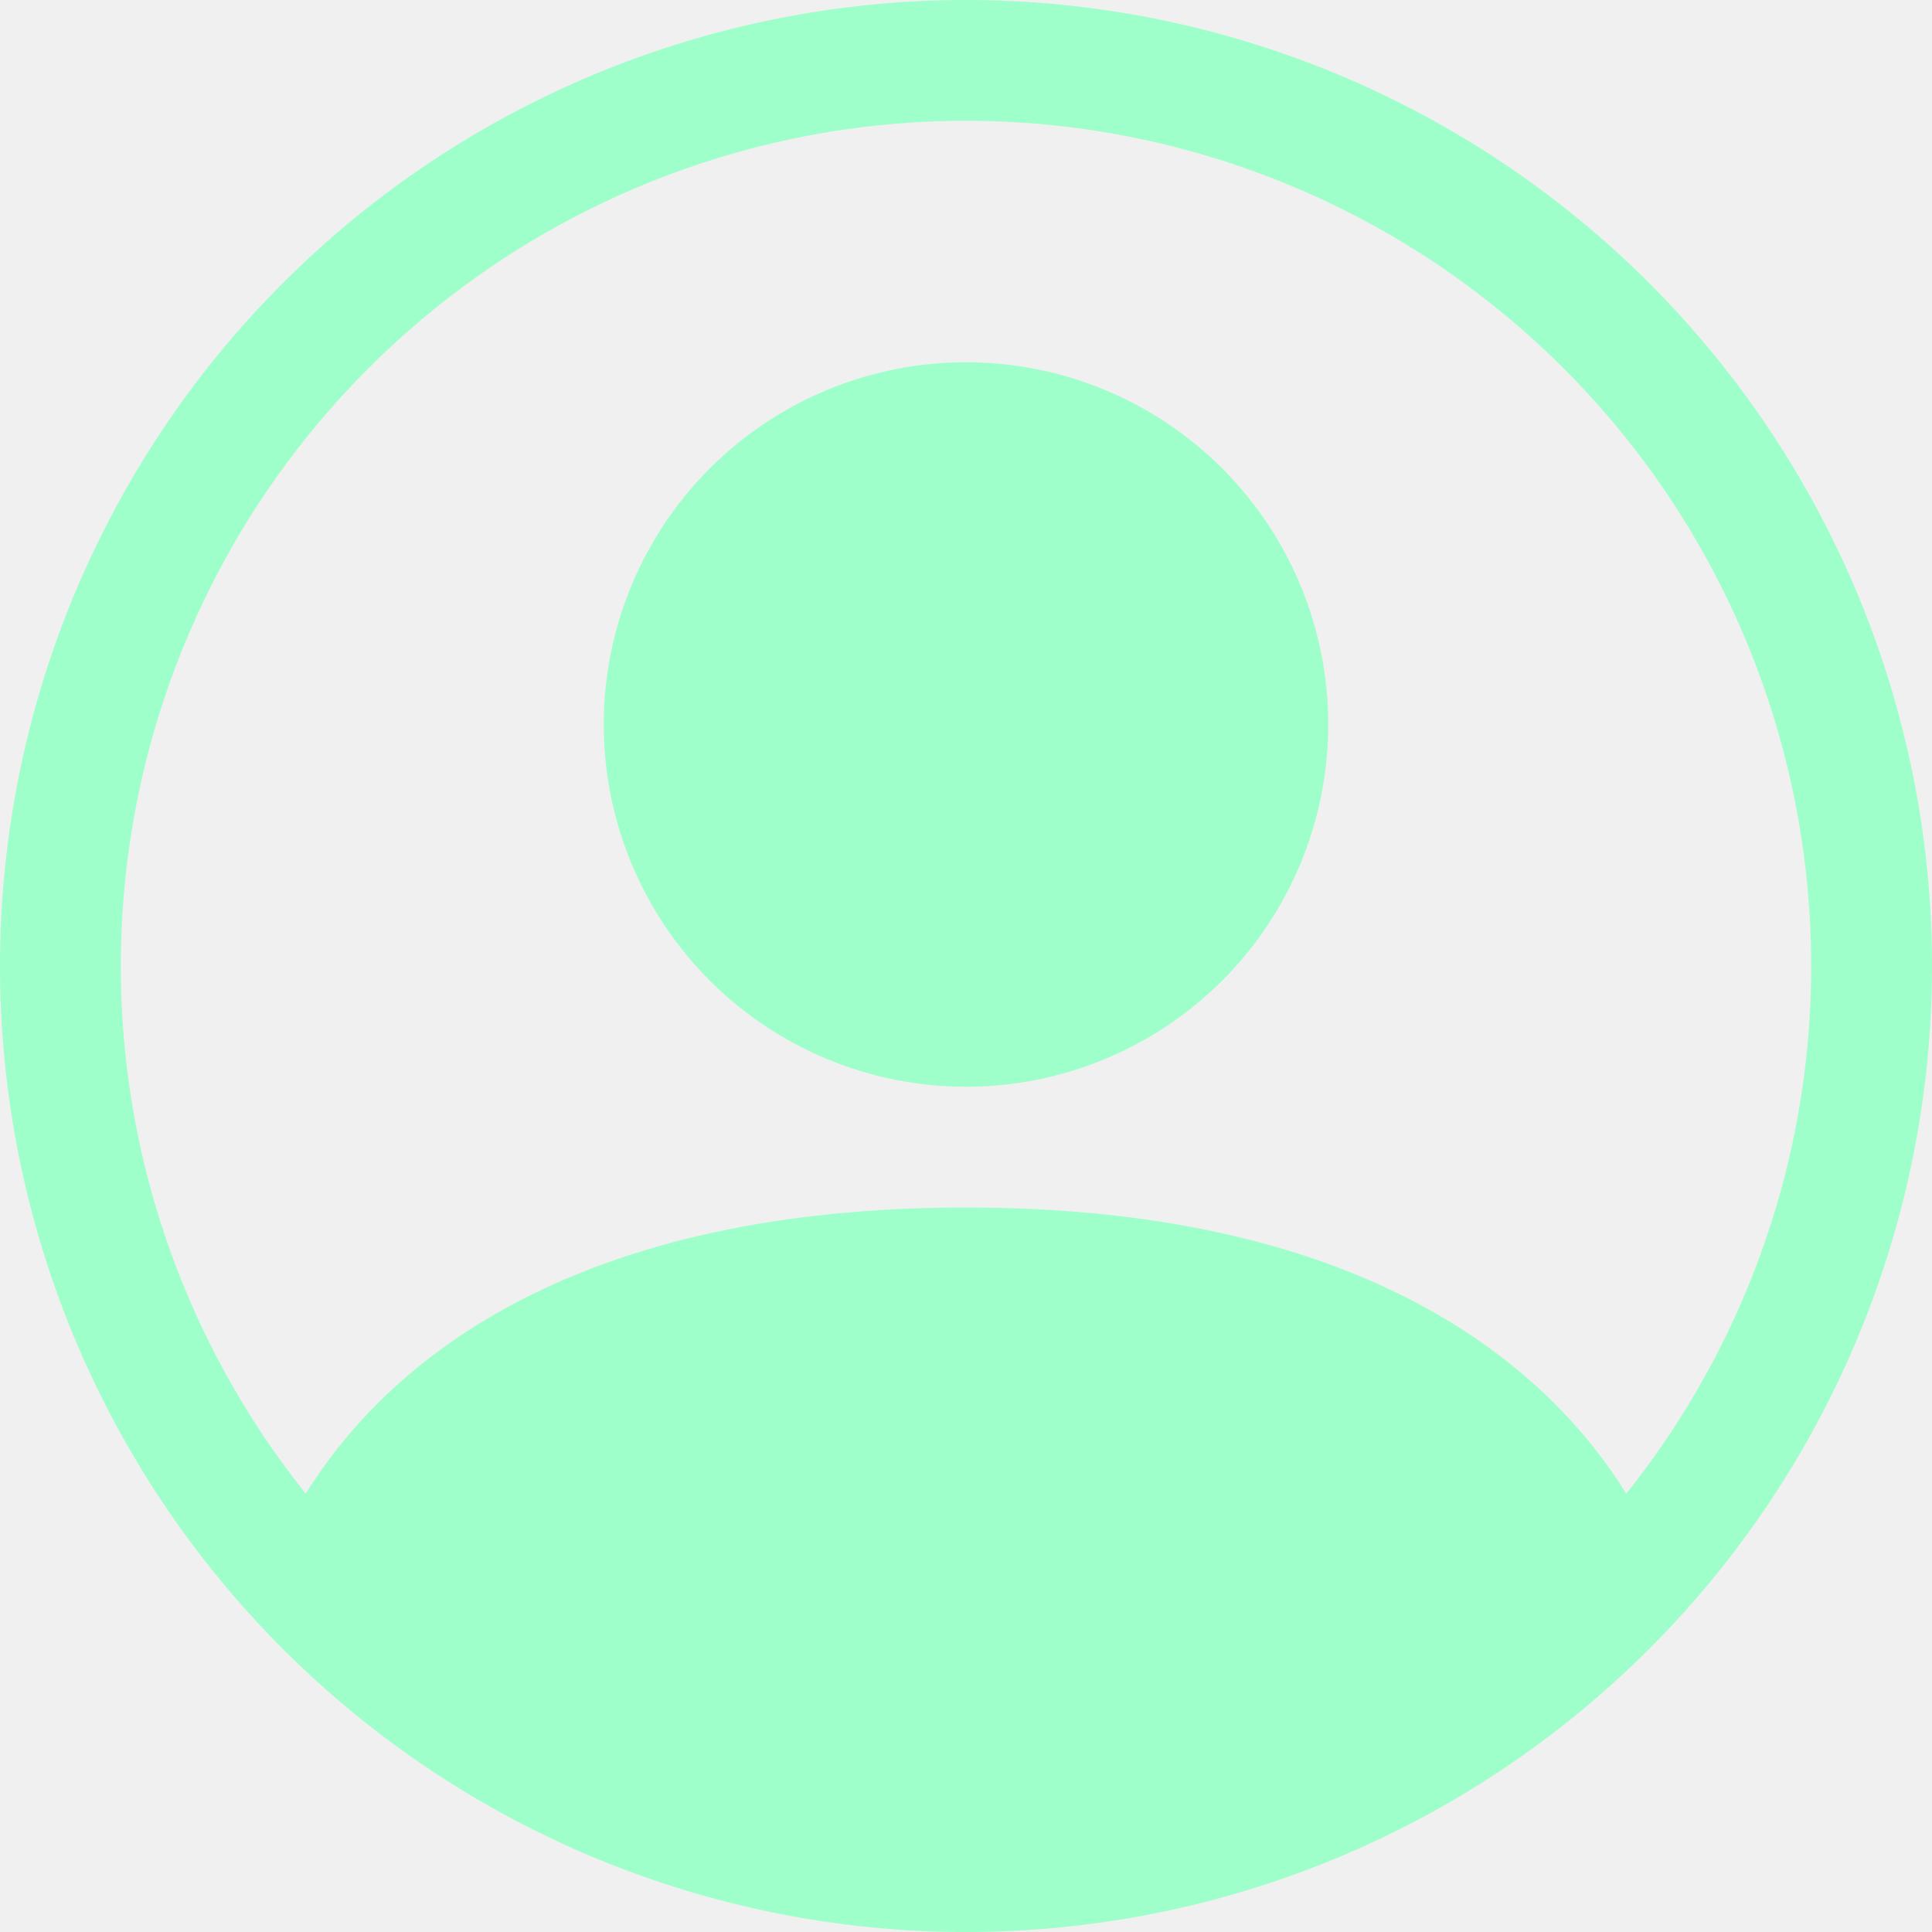
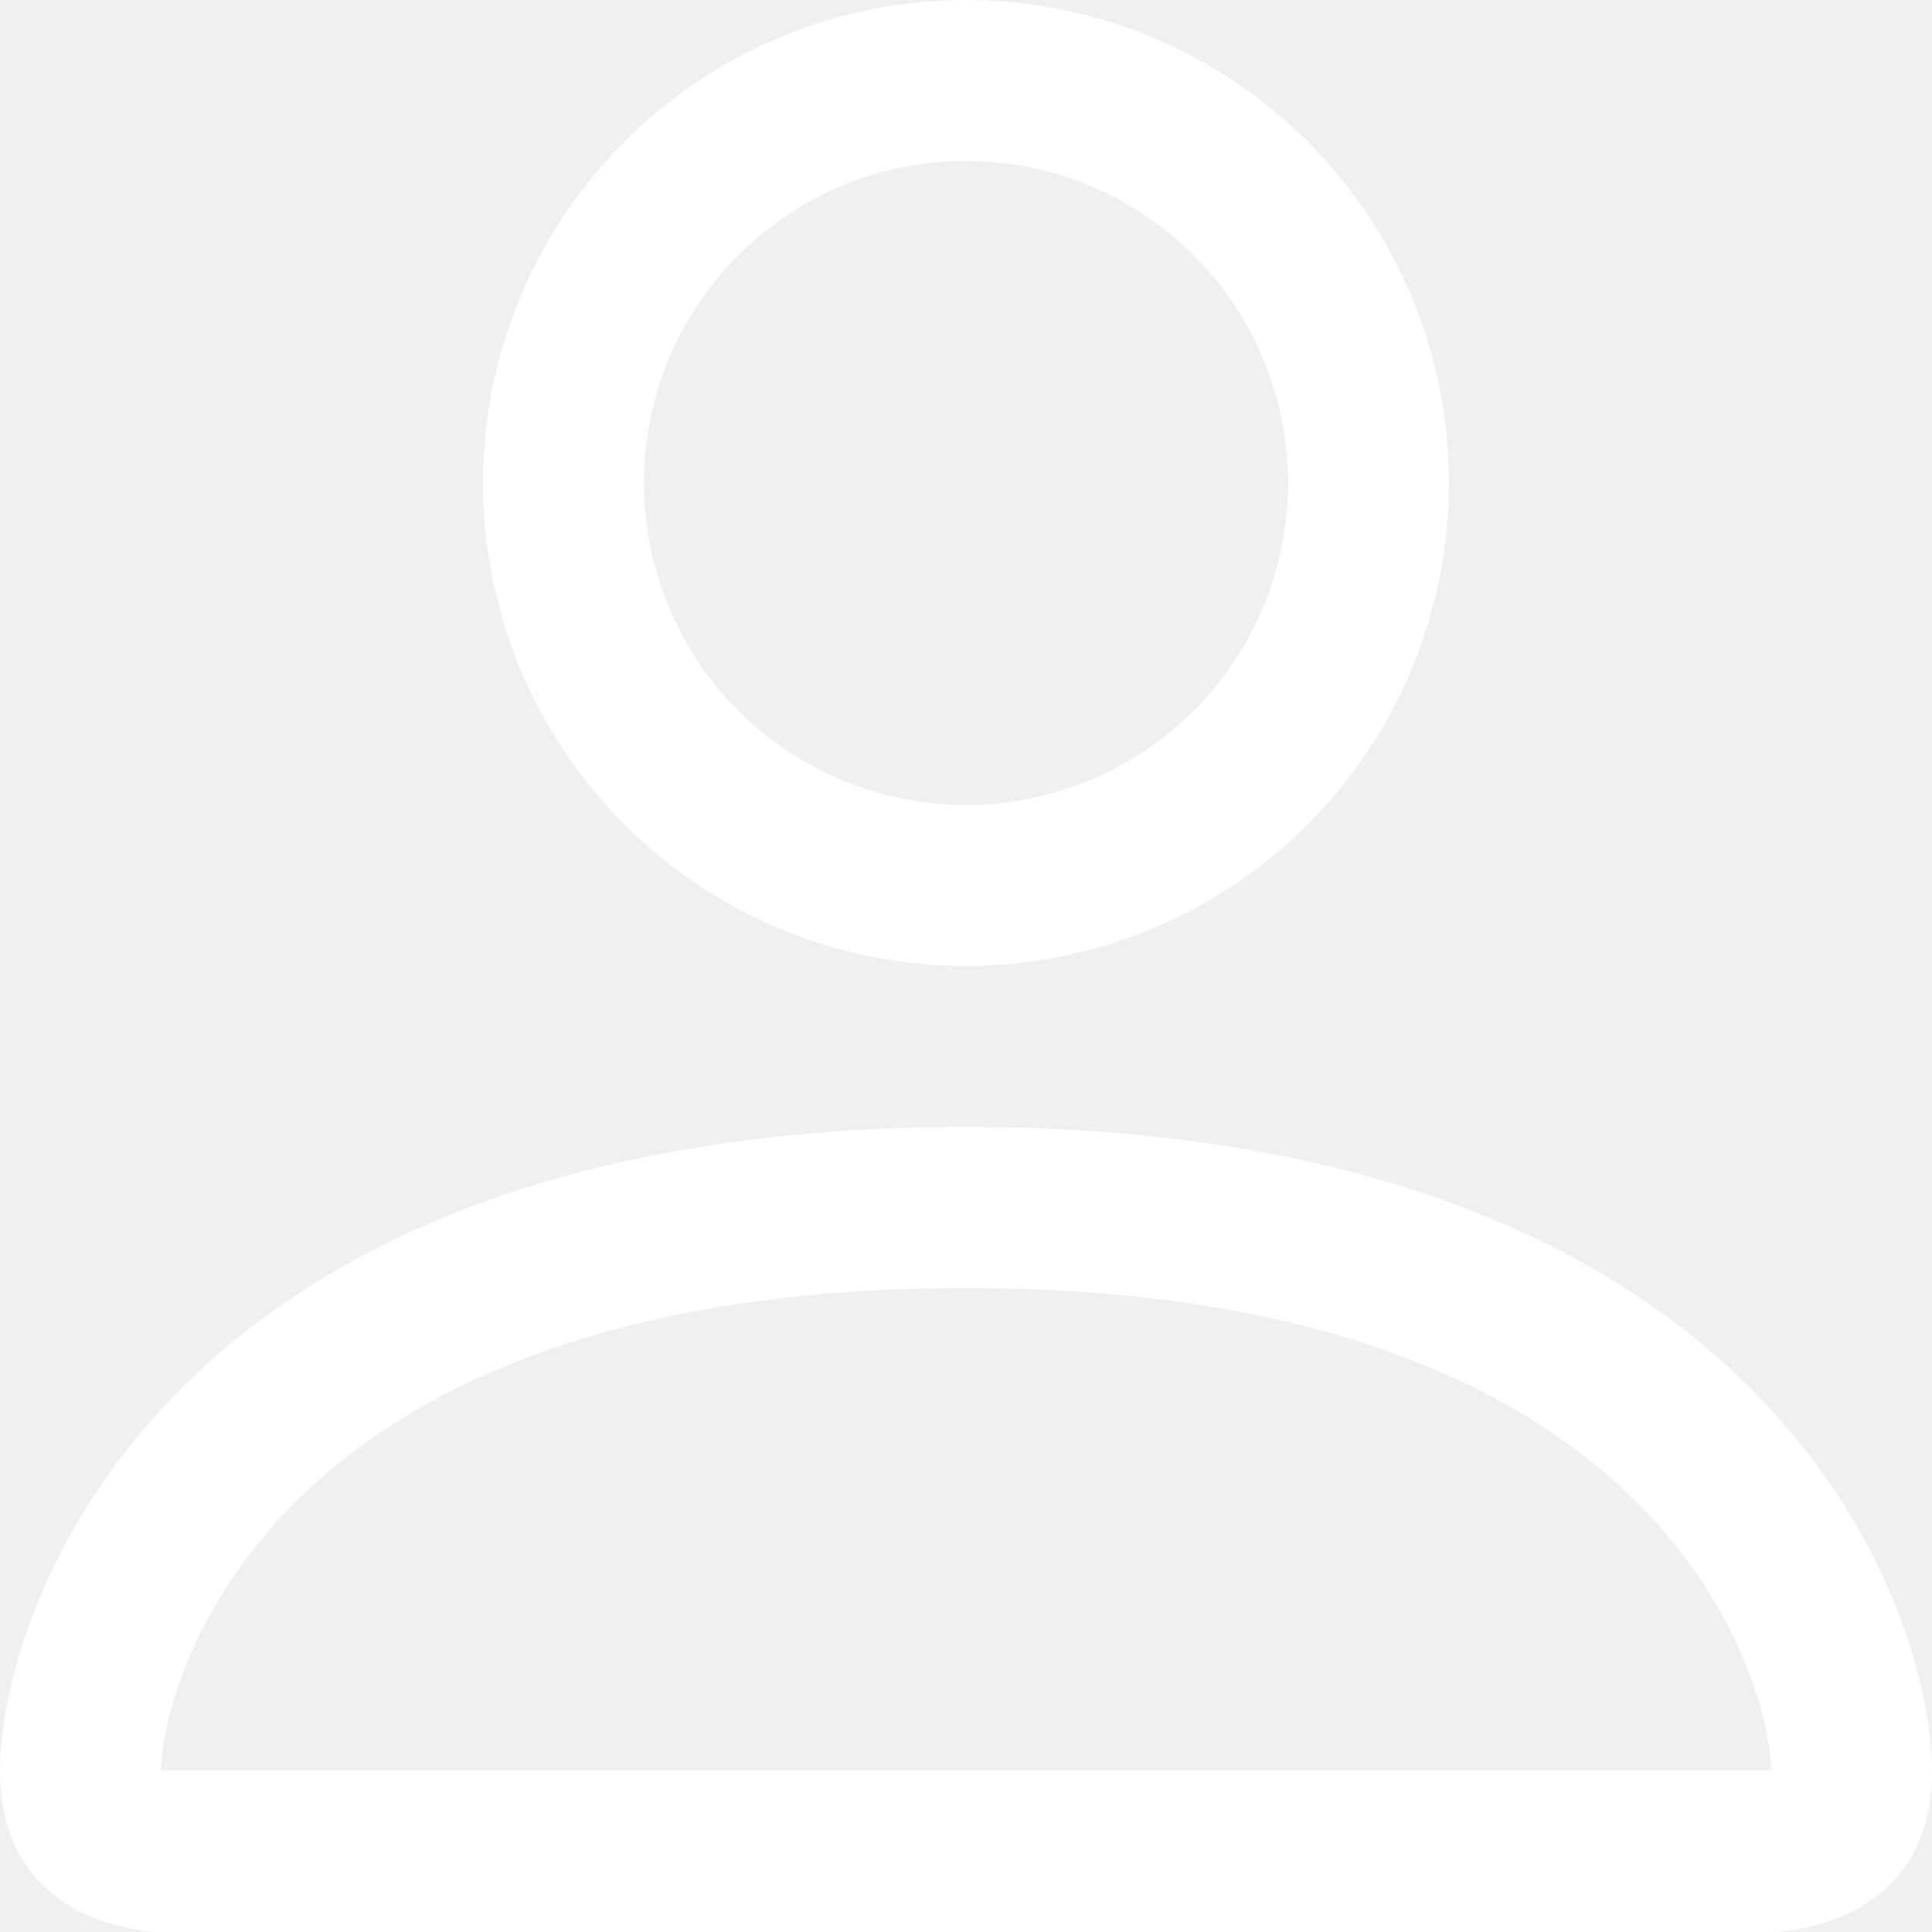
- <svg xmlns="http://www.w3.org/2000/svg" width="24" height="24" viewBox="0 0 24 24" fill="none">
-   <g clip-path="url(#clip0_1391_1235)">
-     <path d="M16.5 9C16.5 10.194 16.026 11.338 15.182 12.182C14.338 13.026 13.194 13.5 12 13.5C10.806 13.5 9.662 13.026 8.818 12.182C7.974 11.338 7.5 10.194 7.5 9C7.5 7.807 7.974 6.662 8.818 5.818C9.662 4.974 10.806 4.5 12 4.5C13.194 4.5 14.338 4.974 15.182 5.818C16.026 6.662 16.5 7.807 16.5 9Z" fill="#9EFFCA" />
-     <path fill-rule="evenodd" clip-rule="evenodd" d="M0 12C0 8.817 1.264 5.765 3.515 3.515C5.765 1.264 8.817 0 12 0C15.183 0 18.235 1.264 20.485 3.515C22.736 5.765 24 8.817 24 12C24 15.183 22.736 18.235 20.485 20.485C18.235 22.736 15.183 24 12 24C8.817 24 5.765 22.736 3.515 20.485C1.264 18.235 0 15.183 0 12ZM12 1.5C10.023 1.5 8.086 2.059 6.412 3.111C4.738 4.164 3.395 5.667 2.538 7.449C1.681 9.231 1.345 11.219 1.567 13.184C1.79 15.149 2.564 17.01 3.798 18.555C4.863 16.839 7.207 15 12 15C16.793 15 19.136 16.837 20.202 18.555C21.436 17.01 22.21 15.149 22.433 13.184C22.655 11.219 22.319 9.231 21.462 7.449C20.605 5.667 19.262 4.164 17.588 3.111C15.915 2.059 13.977 1.5 12 1.5Z" fill="#9EFFCA" />
-   </g>
-   <defs>
-     <clipPath id="clip0_1391_1235">
-       <rect width="24" height="24" fill="white" />
-     </clipPath>
-   </defs>
+ <svg xmlns="http://www.w3.org/2000/svg" width="22" height="22" viewBox="0 0 22 22" fill="none">
+   <path d="M11 11C12.459 11 13.858 10.421 14.889 9.389C15.921 8.358 16.5 6.959 16.5 5.5C16.5 4.041 15.921 2.642 14.889 1.611C13.858 0.579 12.459 0 11 0C9.541 0 8.142 0.579 7.111 1.611C6.079 2.642 5.5 4.041 5.5 5.5C5.5 6.959 6.079 8.358 7.111 9.389C8.142 10.421 9.541 11 11 11ZM14.667 5.5C14.667 6.472 14.28 7.405 13.593 8.093C12.905 8.78 11.973 9.167 11 9.167C10.027 9.167 9.095 8.78 8.407 8.093C7.72 7.405 7.333 6.472 7.333 5.5C7.333 4.528 7.72 3.595 8.407 2.907C9.095 2.22 10.027 1.833 11 1.833C11.973 1.833 12.905 2.22 13.593 2.907C14.28 3.595 14.667 4.528 14.667 5.5ZM22 20.167C22 22 20.167 22 20.167 22H1.833C1.833 22 0 22 0 20.167C0 18.333 1.833 12.833 11 12.833C20.167 12.833 22 18.333 22 20.167ZM20.167 20.159C20.165 19.708 19.884 18.352 18.641 17.109C17.446 15.913 15.197 14.667 11 14.667C6.802 14.667 4.554 15.913 3.359 17.109C2.116 18.352 1.837 19.708 1.833 20.159H20.167Z" fill="white" />
</svg>
